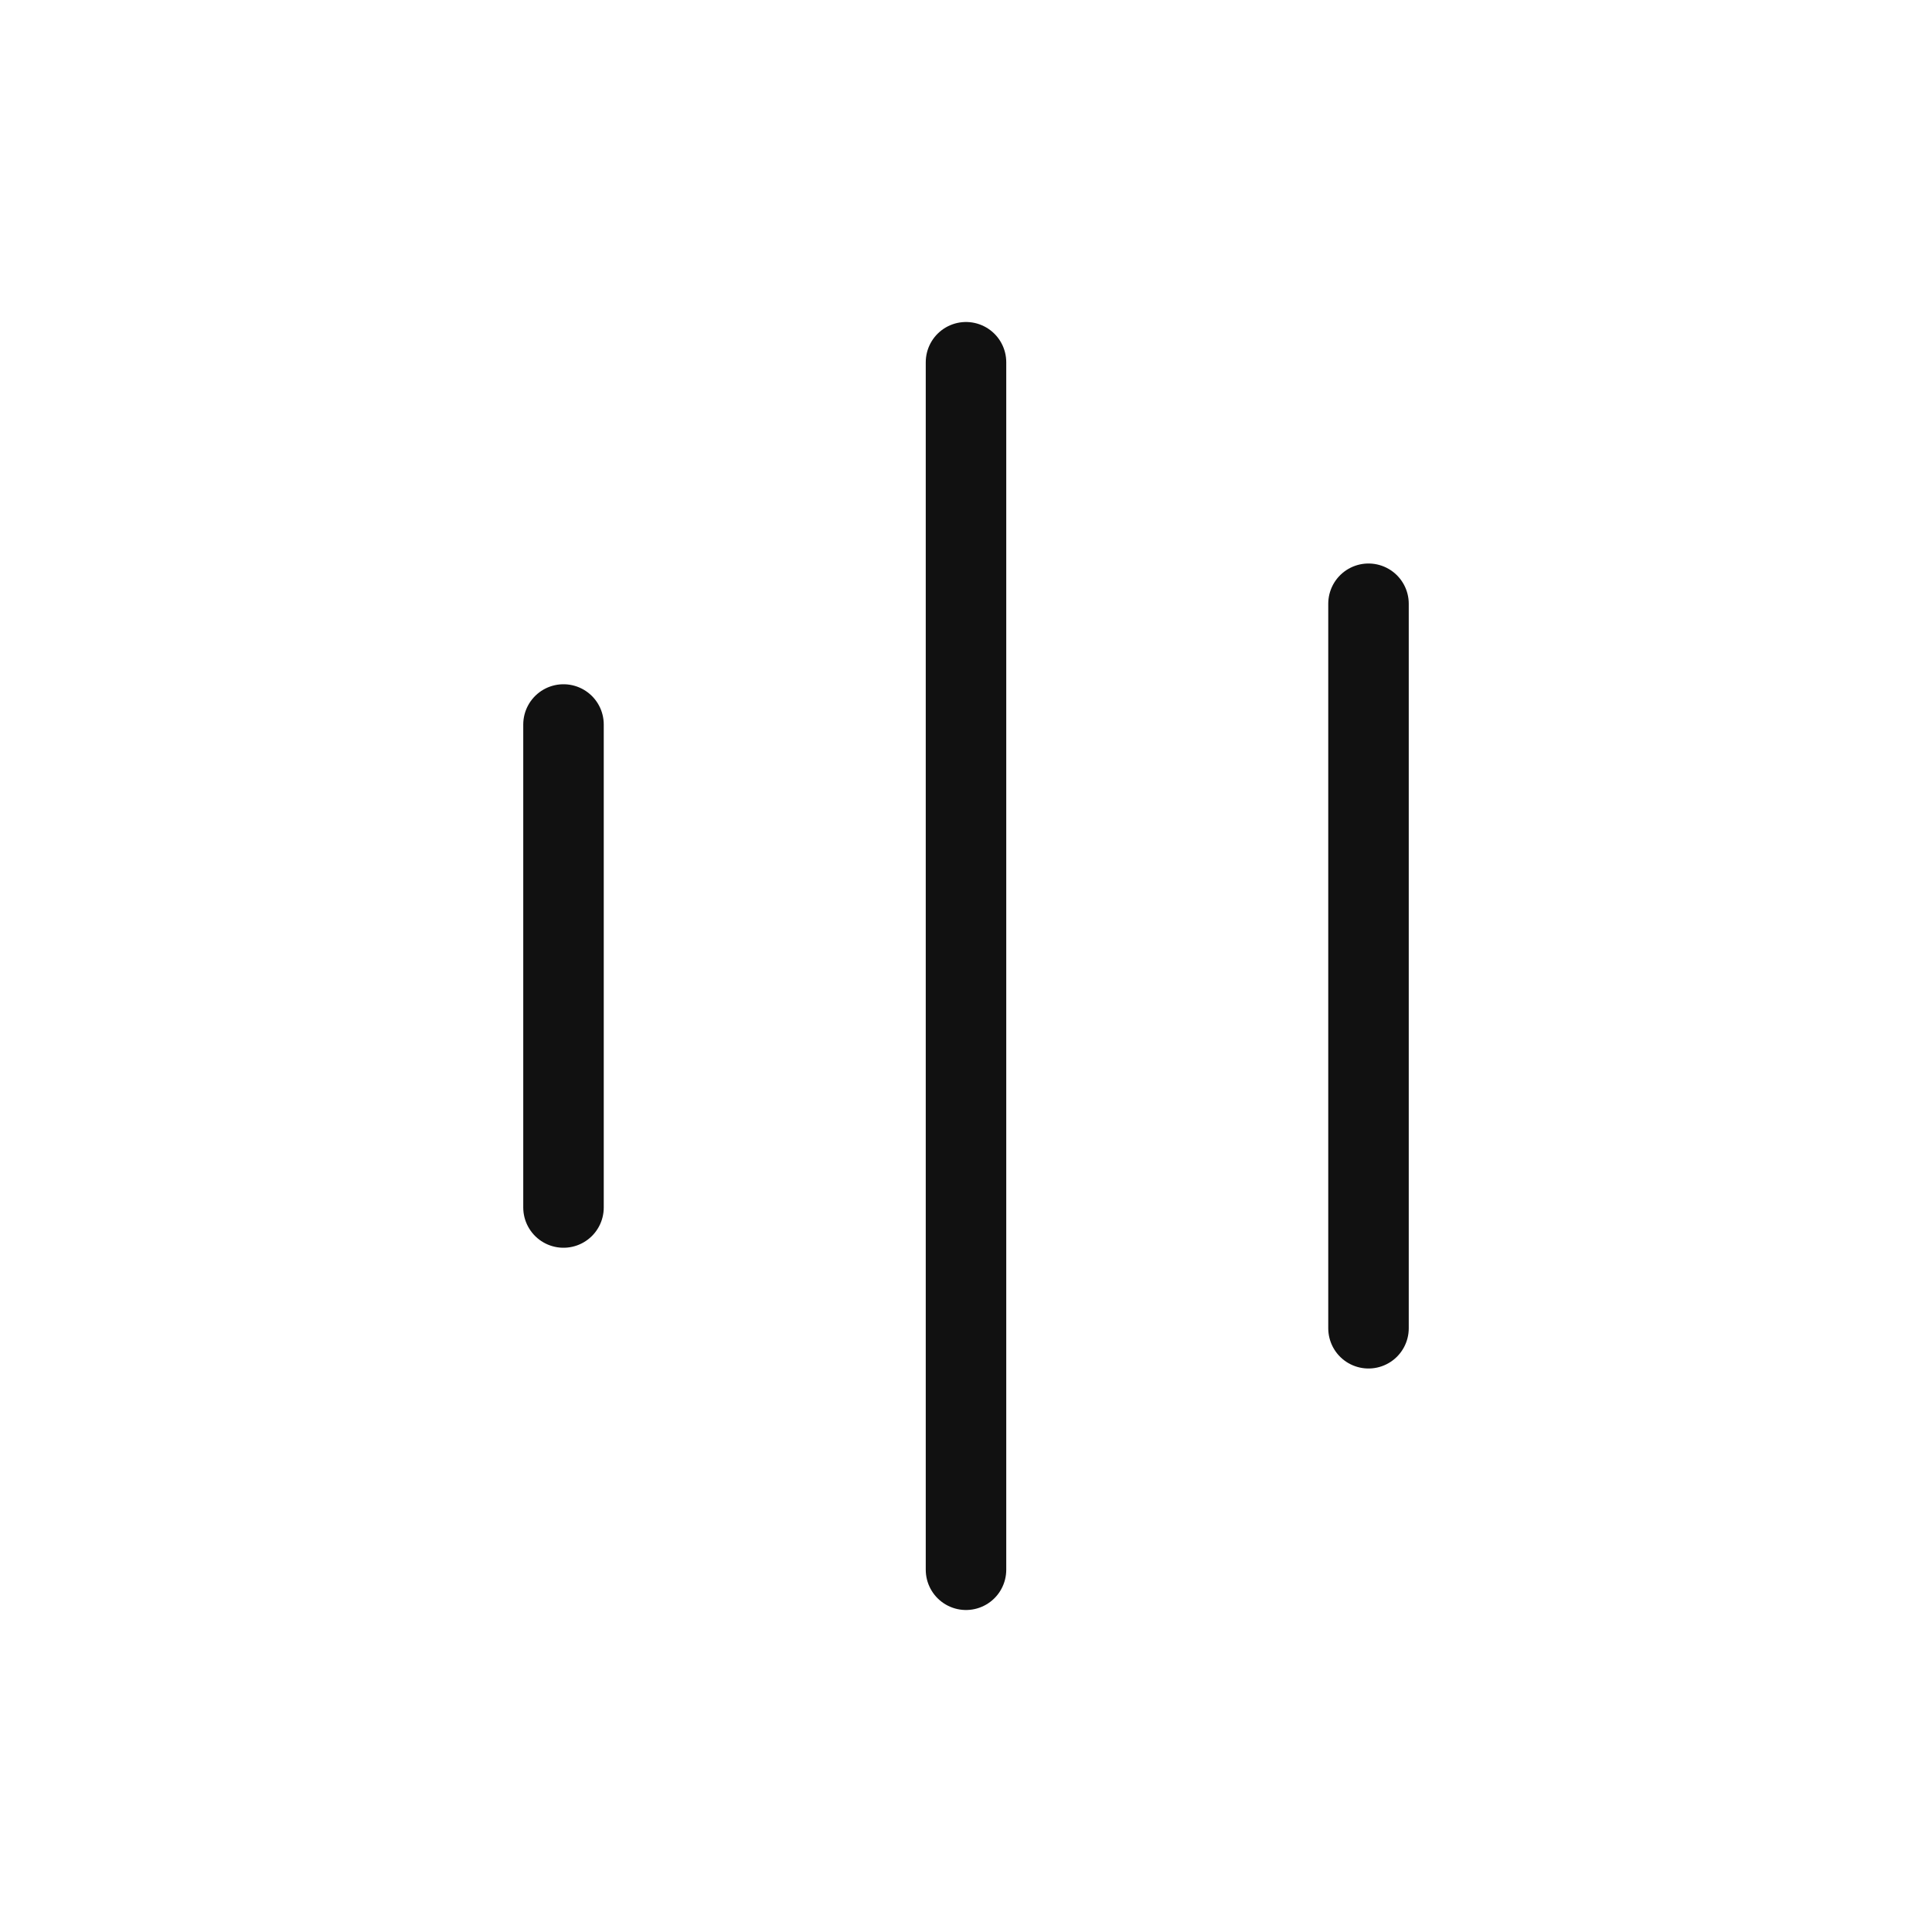
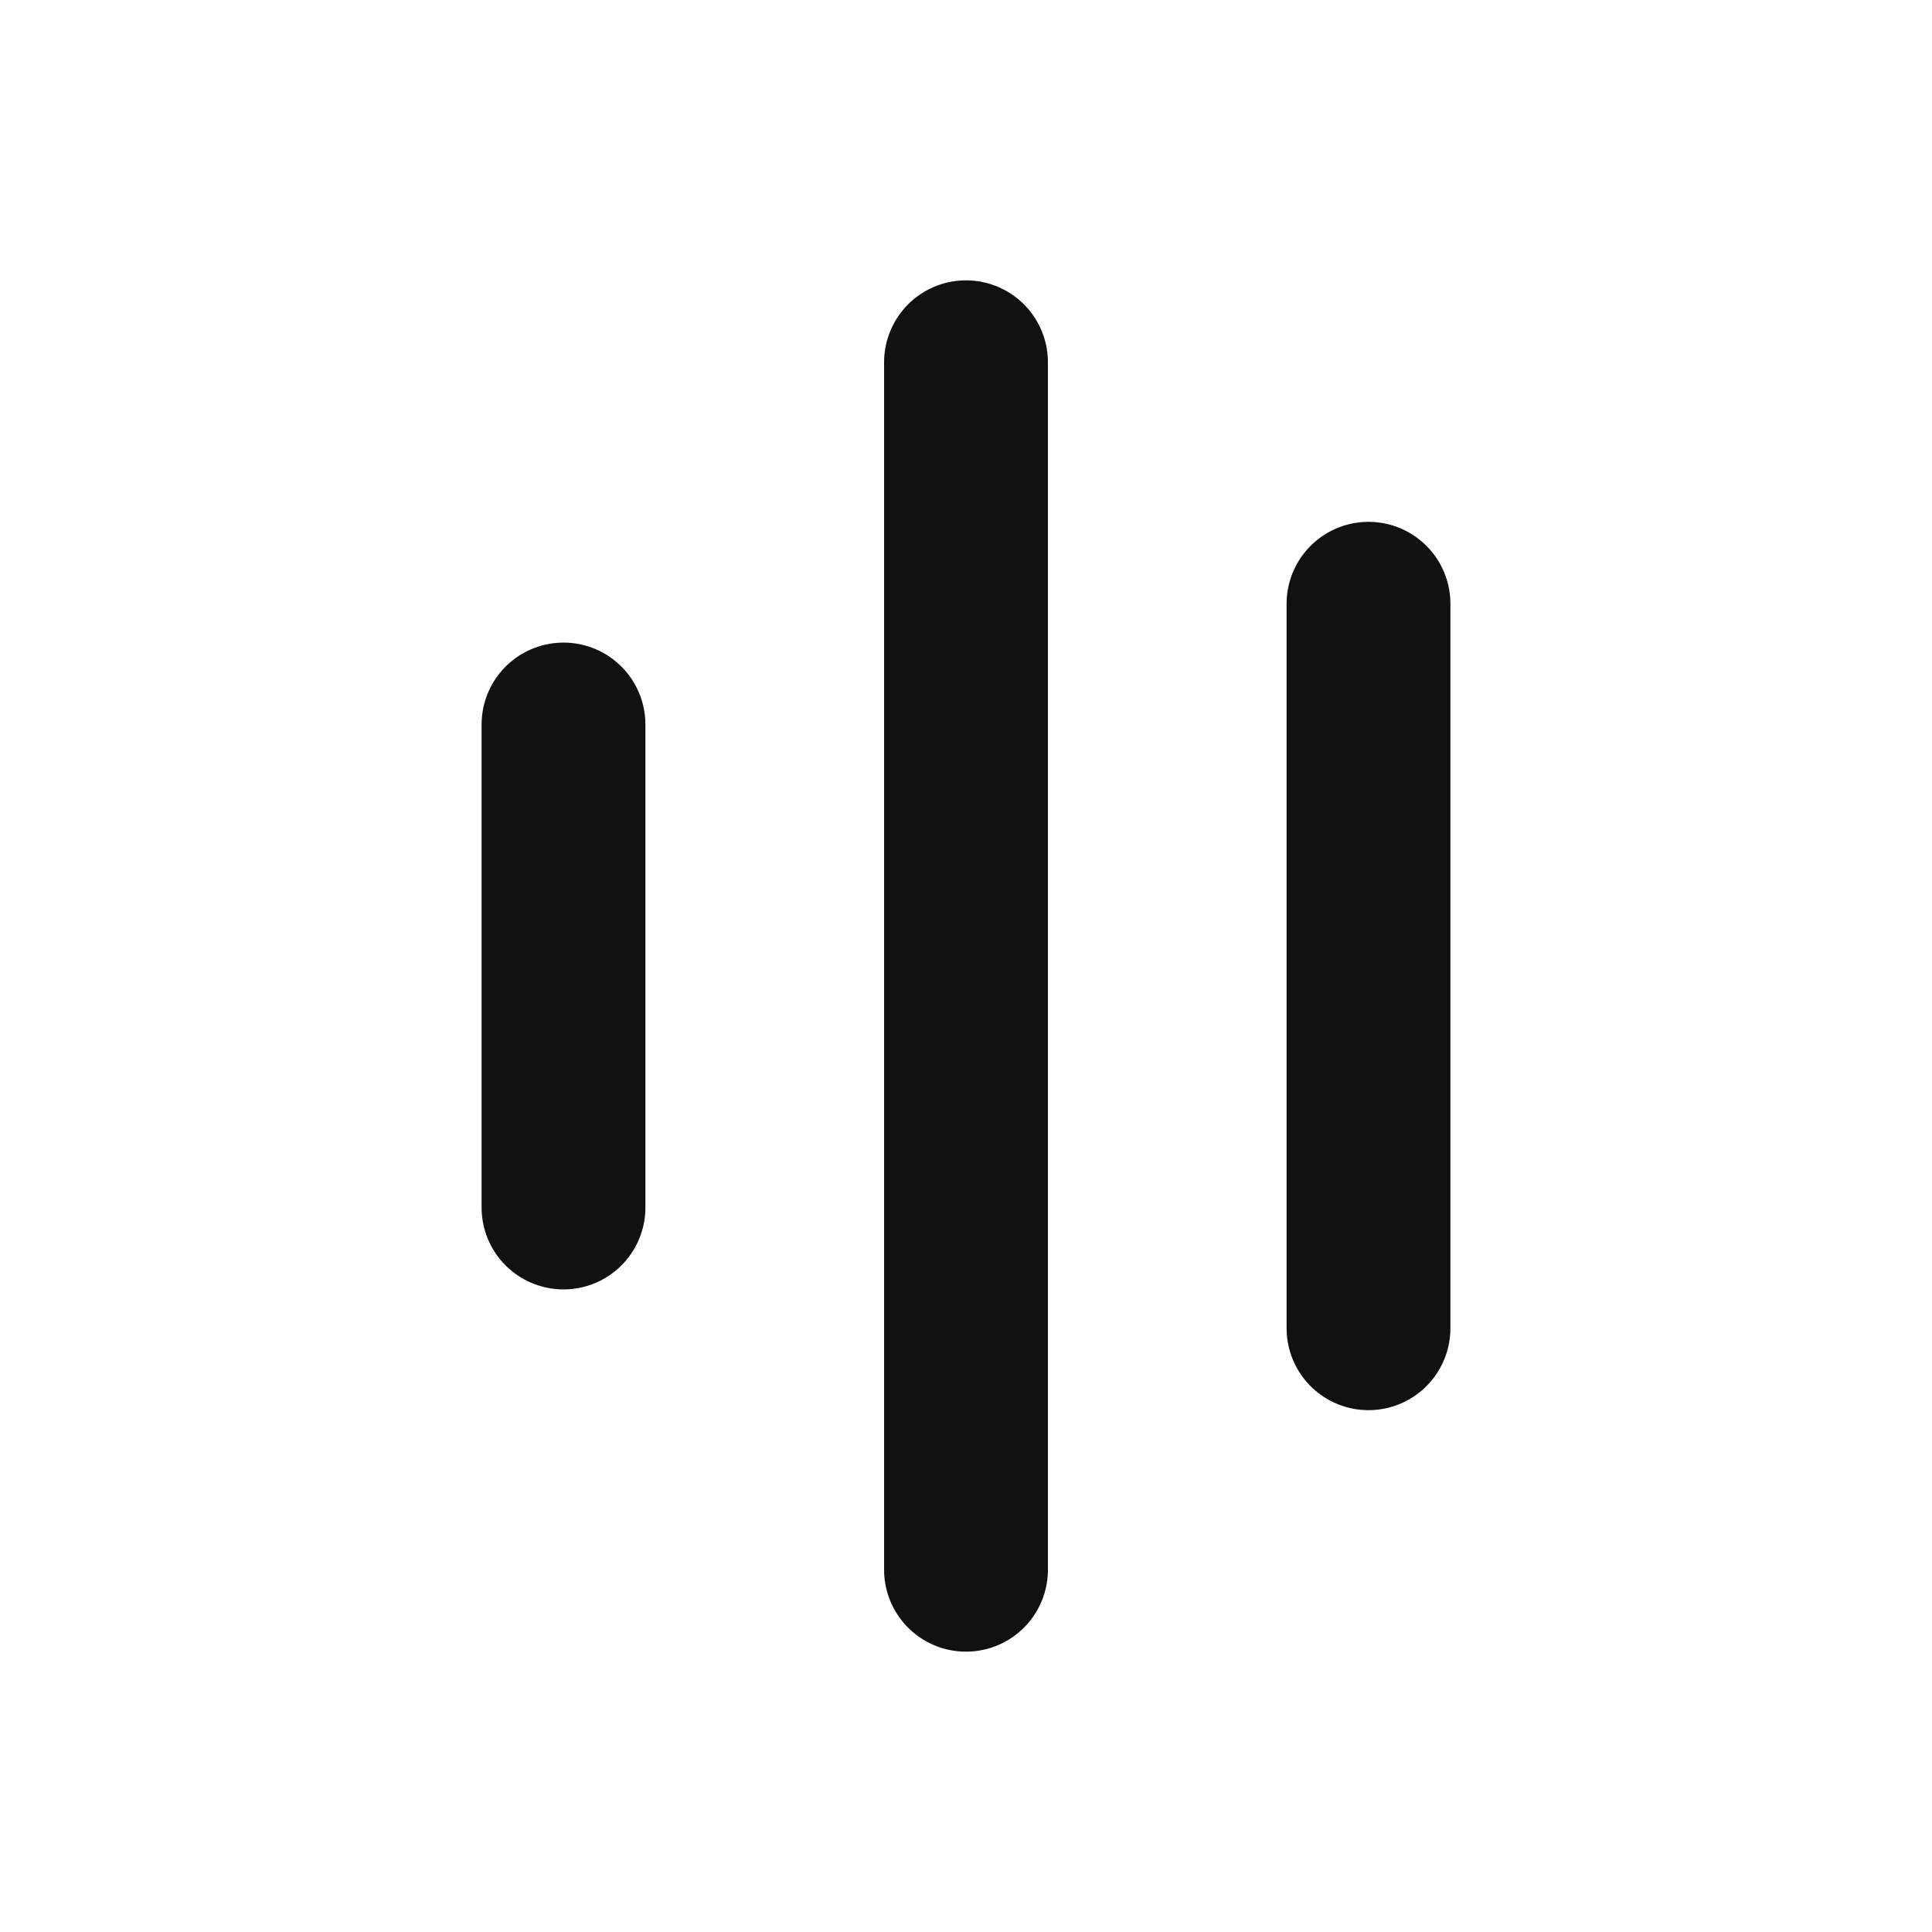
- <svg xmlns="http://www.w3.org/2000/svg" viewBox="0 0 48 48" width="48" height="48" fill="none" stroke="#111111" stroke-width="2" stroke-linecap="round">
+ <svg xmlns="http://www.w3.org/2000/svg" viewBox="0 0 48 48" width="48" height="48" fill="none" stroke="#111111" stroke-width="4.07" stroke-linecap="round">
  <path d="M14 18v12M24 9v30M34 15v18" />
</svg>
